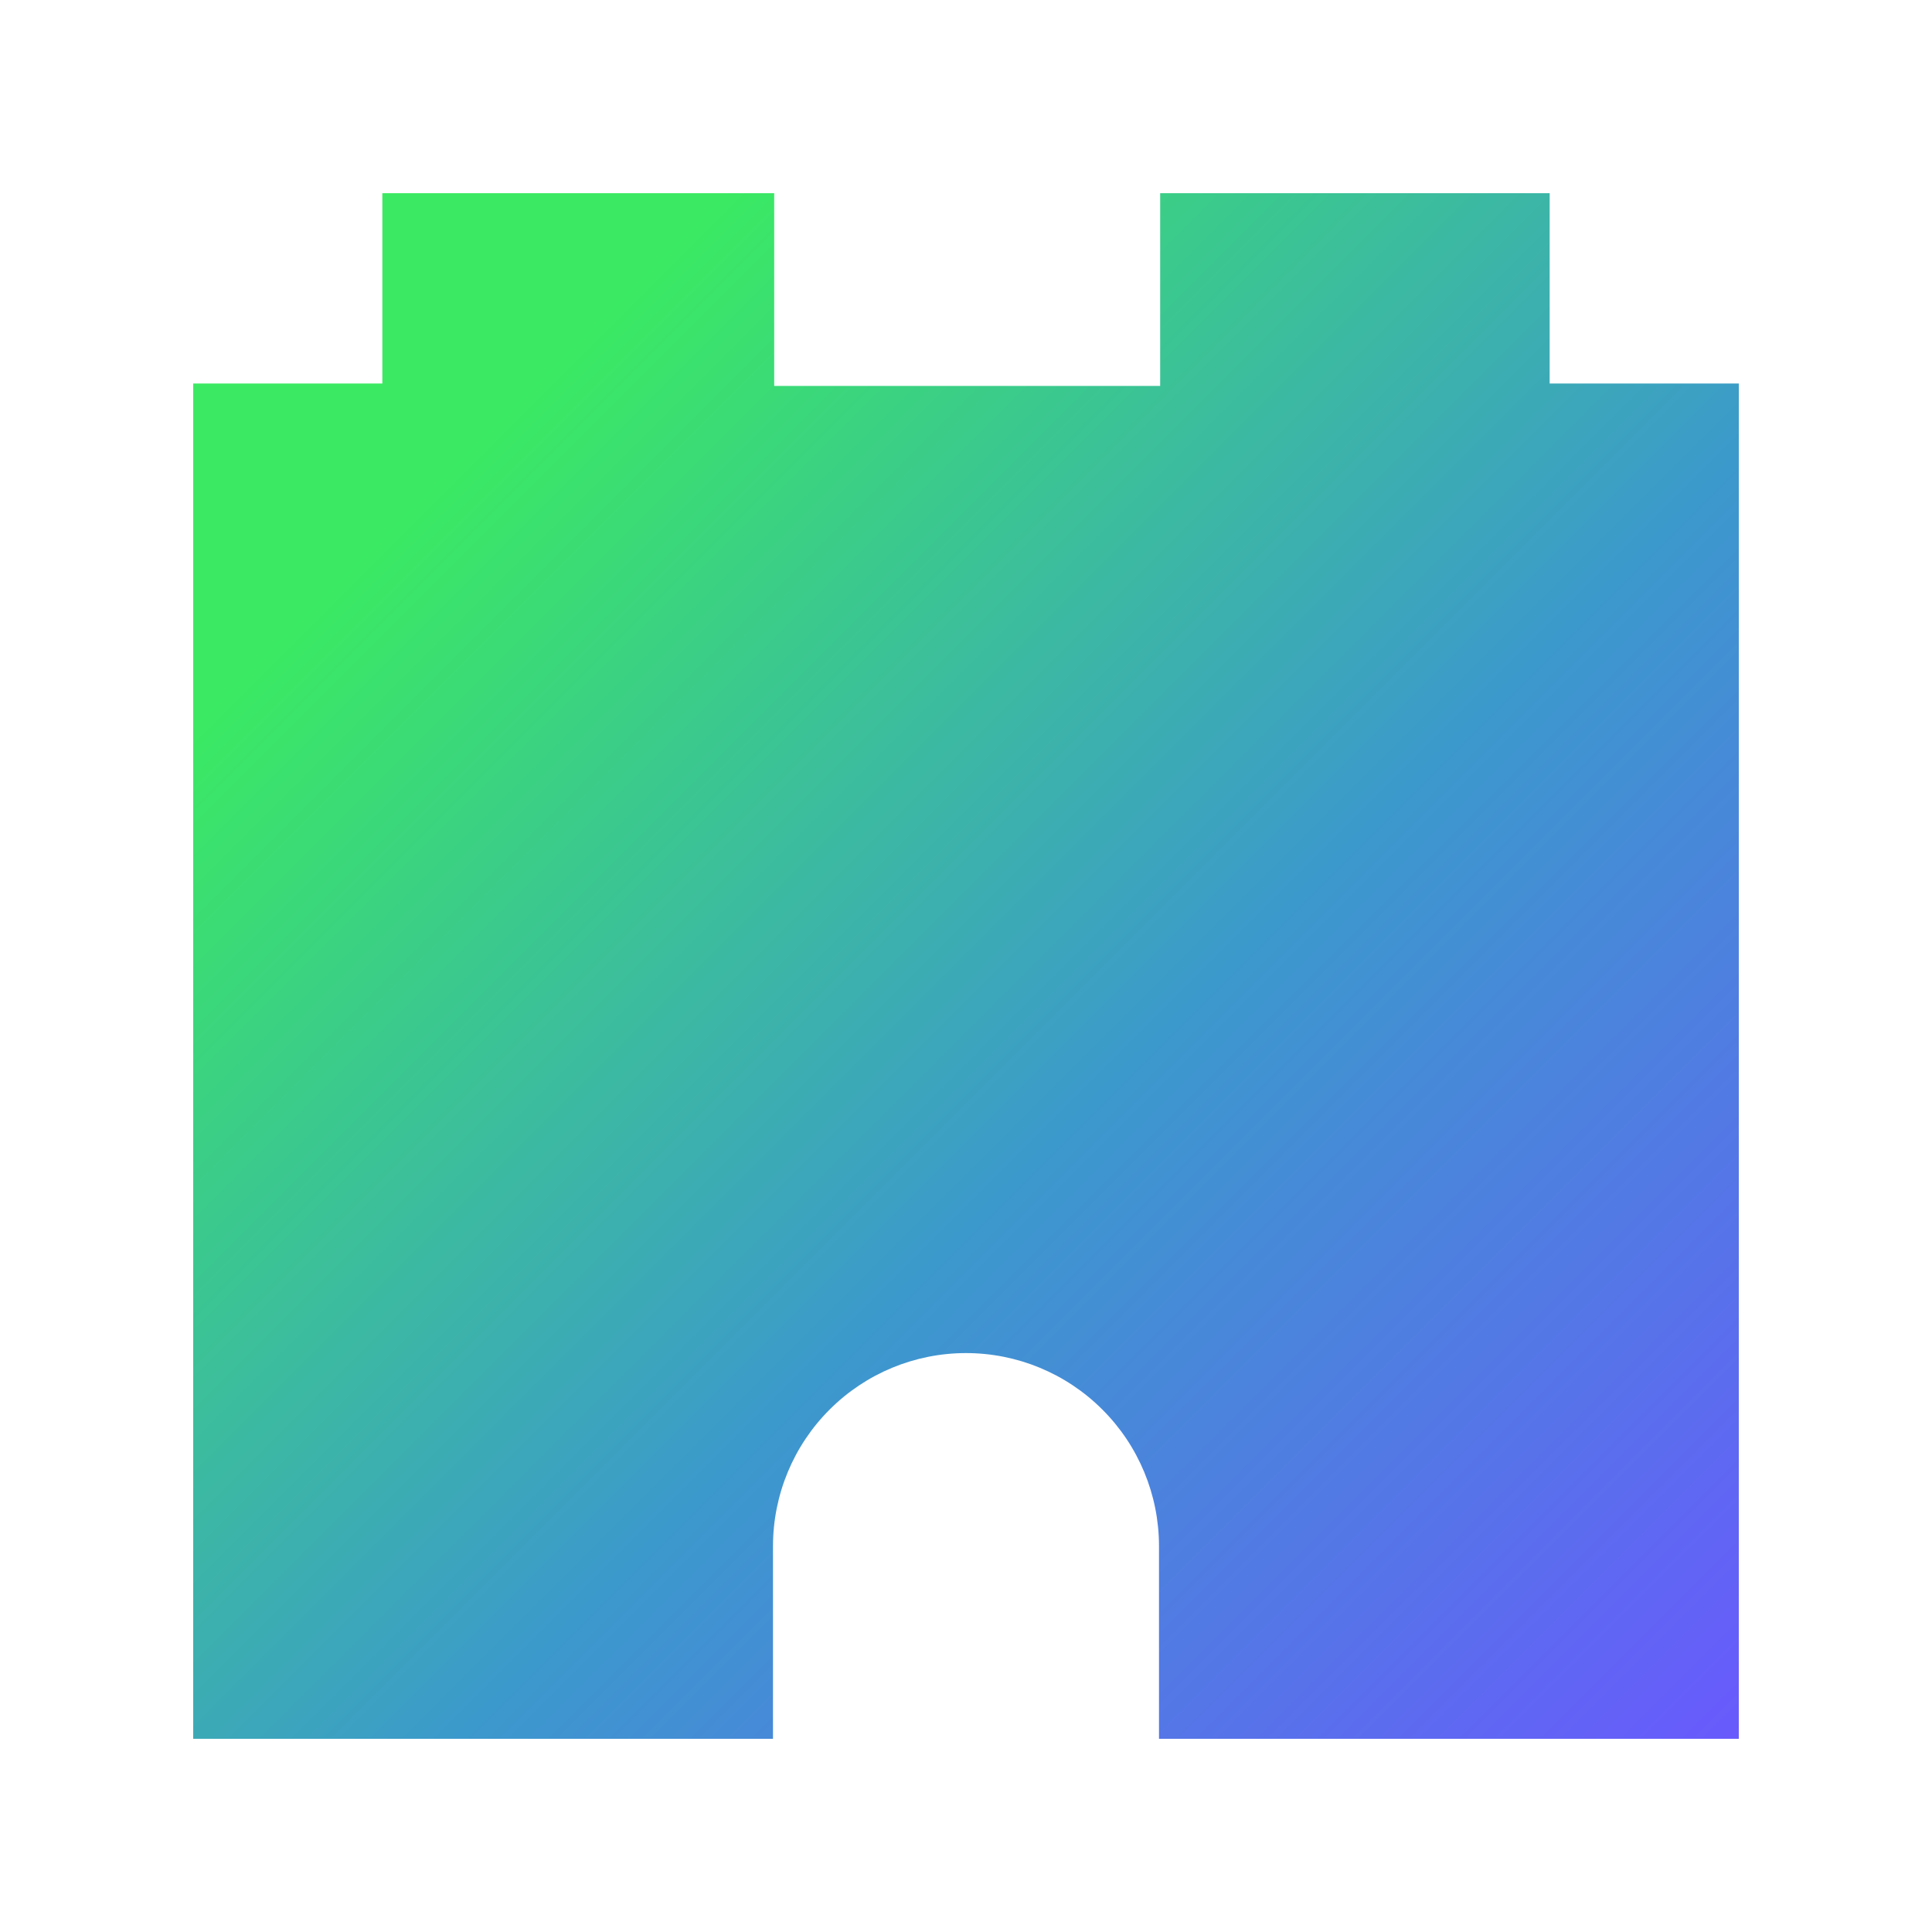
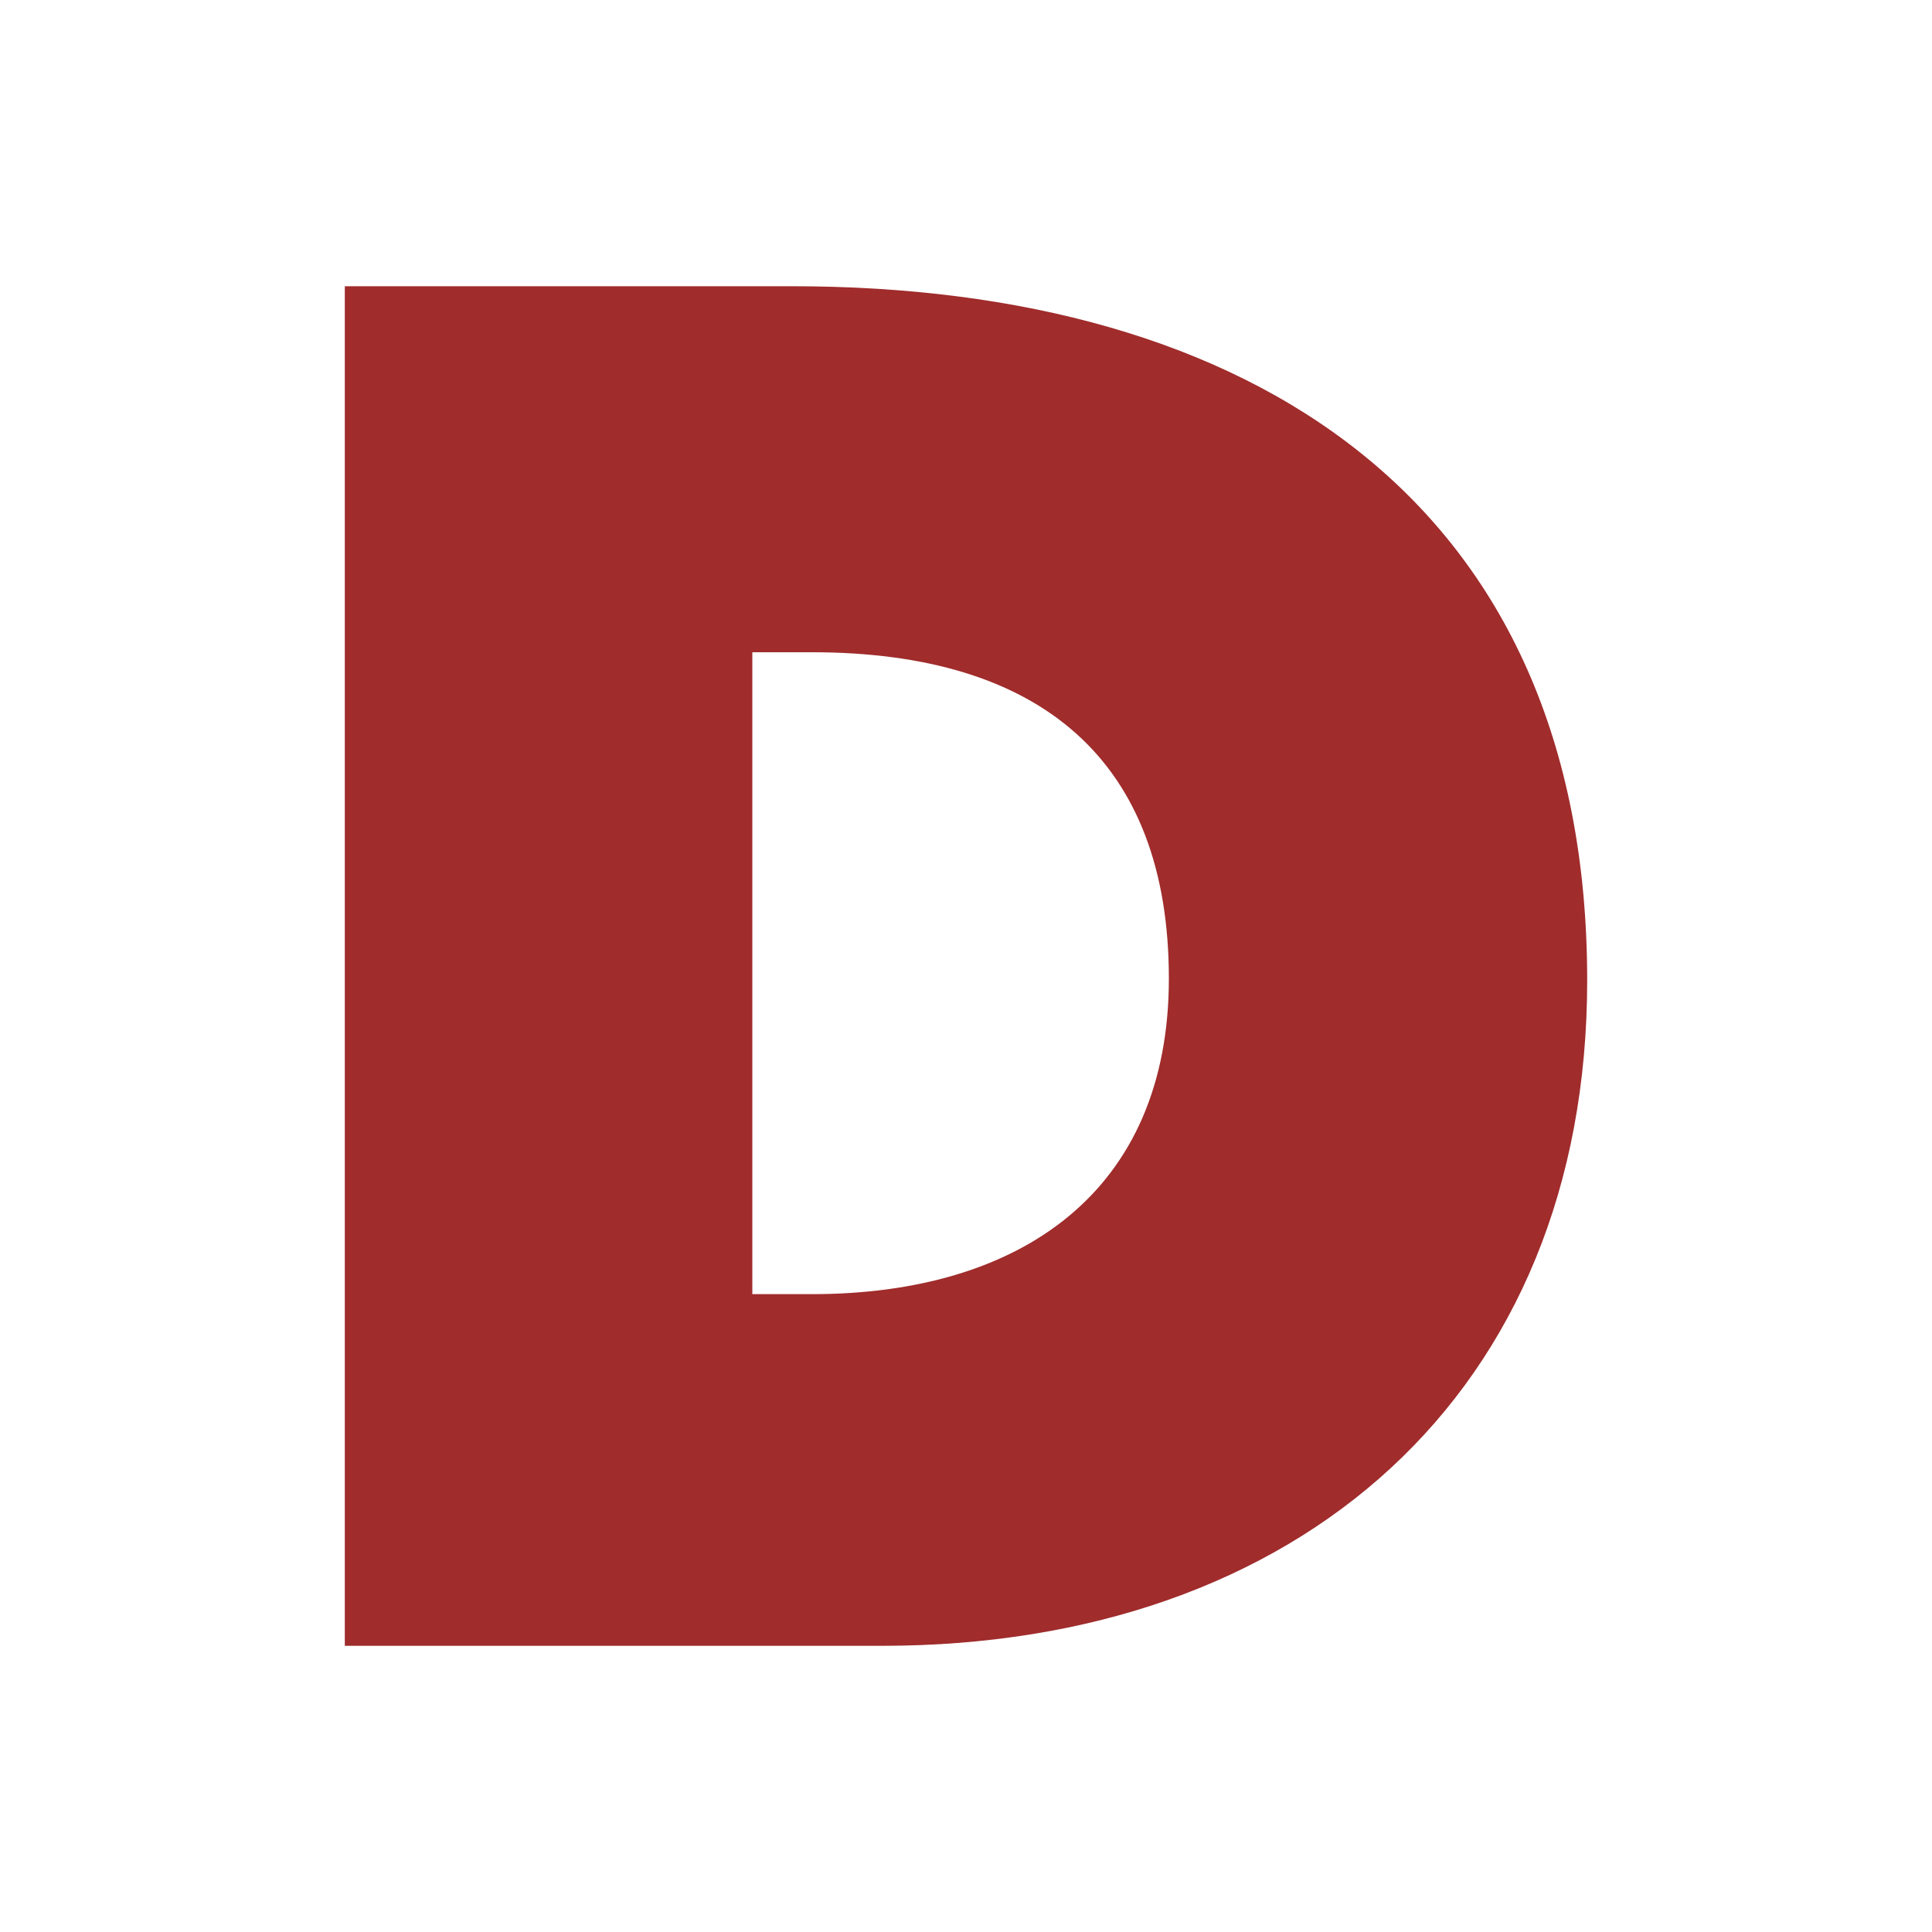
- <svg xmlns="http://www.w3.org/2000/svg" width="40" height="40" viewBox="0 0 40 40" fill="none">
-   <path d="M32.084 7.94V4H24.02V7.99H16.029V4H7.916V7.94H4V36H16.004V32.005C16.006 30.946 16.427 29.931 17.177 29.183C17.926 28.434 18.941 28.014 20 28.014C21.059 28.014 22.074 28.434 22.823 29.183C23.573 29.931 23.994 30.946 23.996 32.005V36H36V7.94H32.084Z" fill="url(#paint0_linear)" />
-   <defs>
+ <svg xmlns="http://www.w3.org/2000/svg" width="40" height="40" viewBox="0 0 40 40" fill="none" version="1.1" id="svg3">
+   <defs id="defs3">
    <linearGradient id="paint0_linear" x1="2.942" y1="4.9" x2="37.777" y2="39.734" gradientUnits="userSpaceOnUse">
-       <stop offset="0.159" stop-color="#3BEA62" />
-       <stop offset="0.54" stop-color="#3C99CC" />
-       <stop offset="0.937" stop-color="#6B57FF" />
+       <stop offset="0.159" stop-color="#3BEA62" id="stop1" />
+       <stop offset="0.54" stop-color="#3C99CC" id="stop2" />
+       <stop offset="0.937" stop-color="#6B57FF" id="stop3" />
    </linearGradient>
  </defs>
+   <path style="font-weight:900;font-size:37.333px;line-height:1.25;font-family:'Futura Now Headline';-inkscape-font-specification:'Futura Now Headline Heavy';fill:#a02c2c" d="m 18.264,34.075 c 8.624,0 14.597,-5.227 14.597,-13.776 0,-9.931 -6.981,-14.373 -16.464,-14.373 H 7.139 V 34.075 Z m -2.688,-20.571 h 1.232 c 4.741,0 7.392,2.24 7.392,6.757 0,4.405 -3.061,6.533 -7.392,6.533 h -1.232 z" id="text3" aria-label="D" />
</svg>
